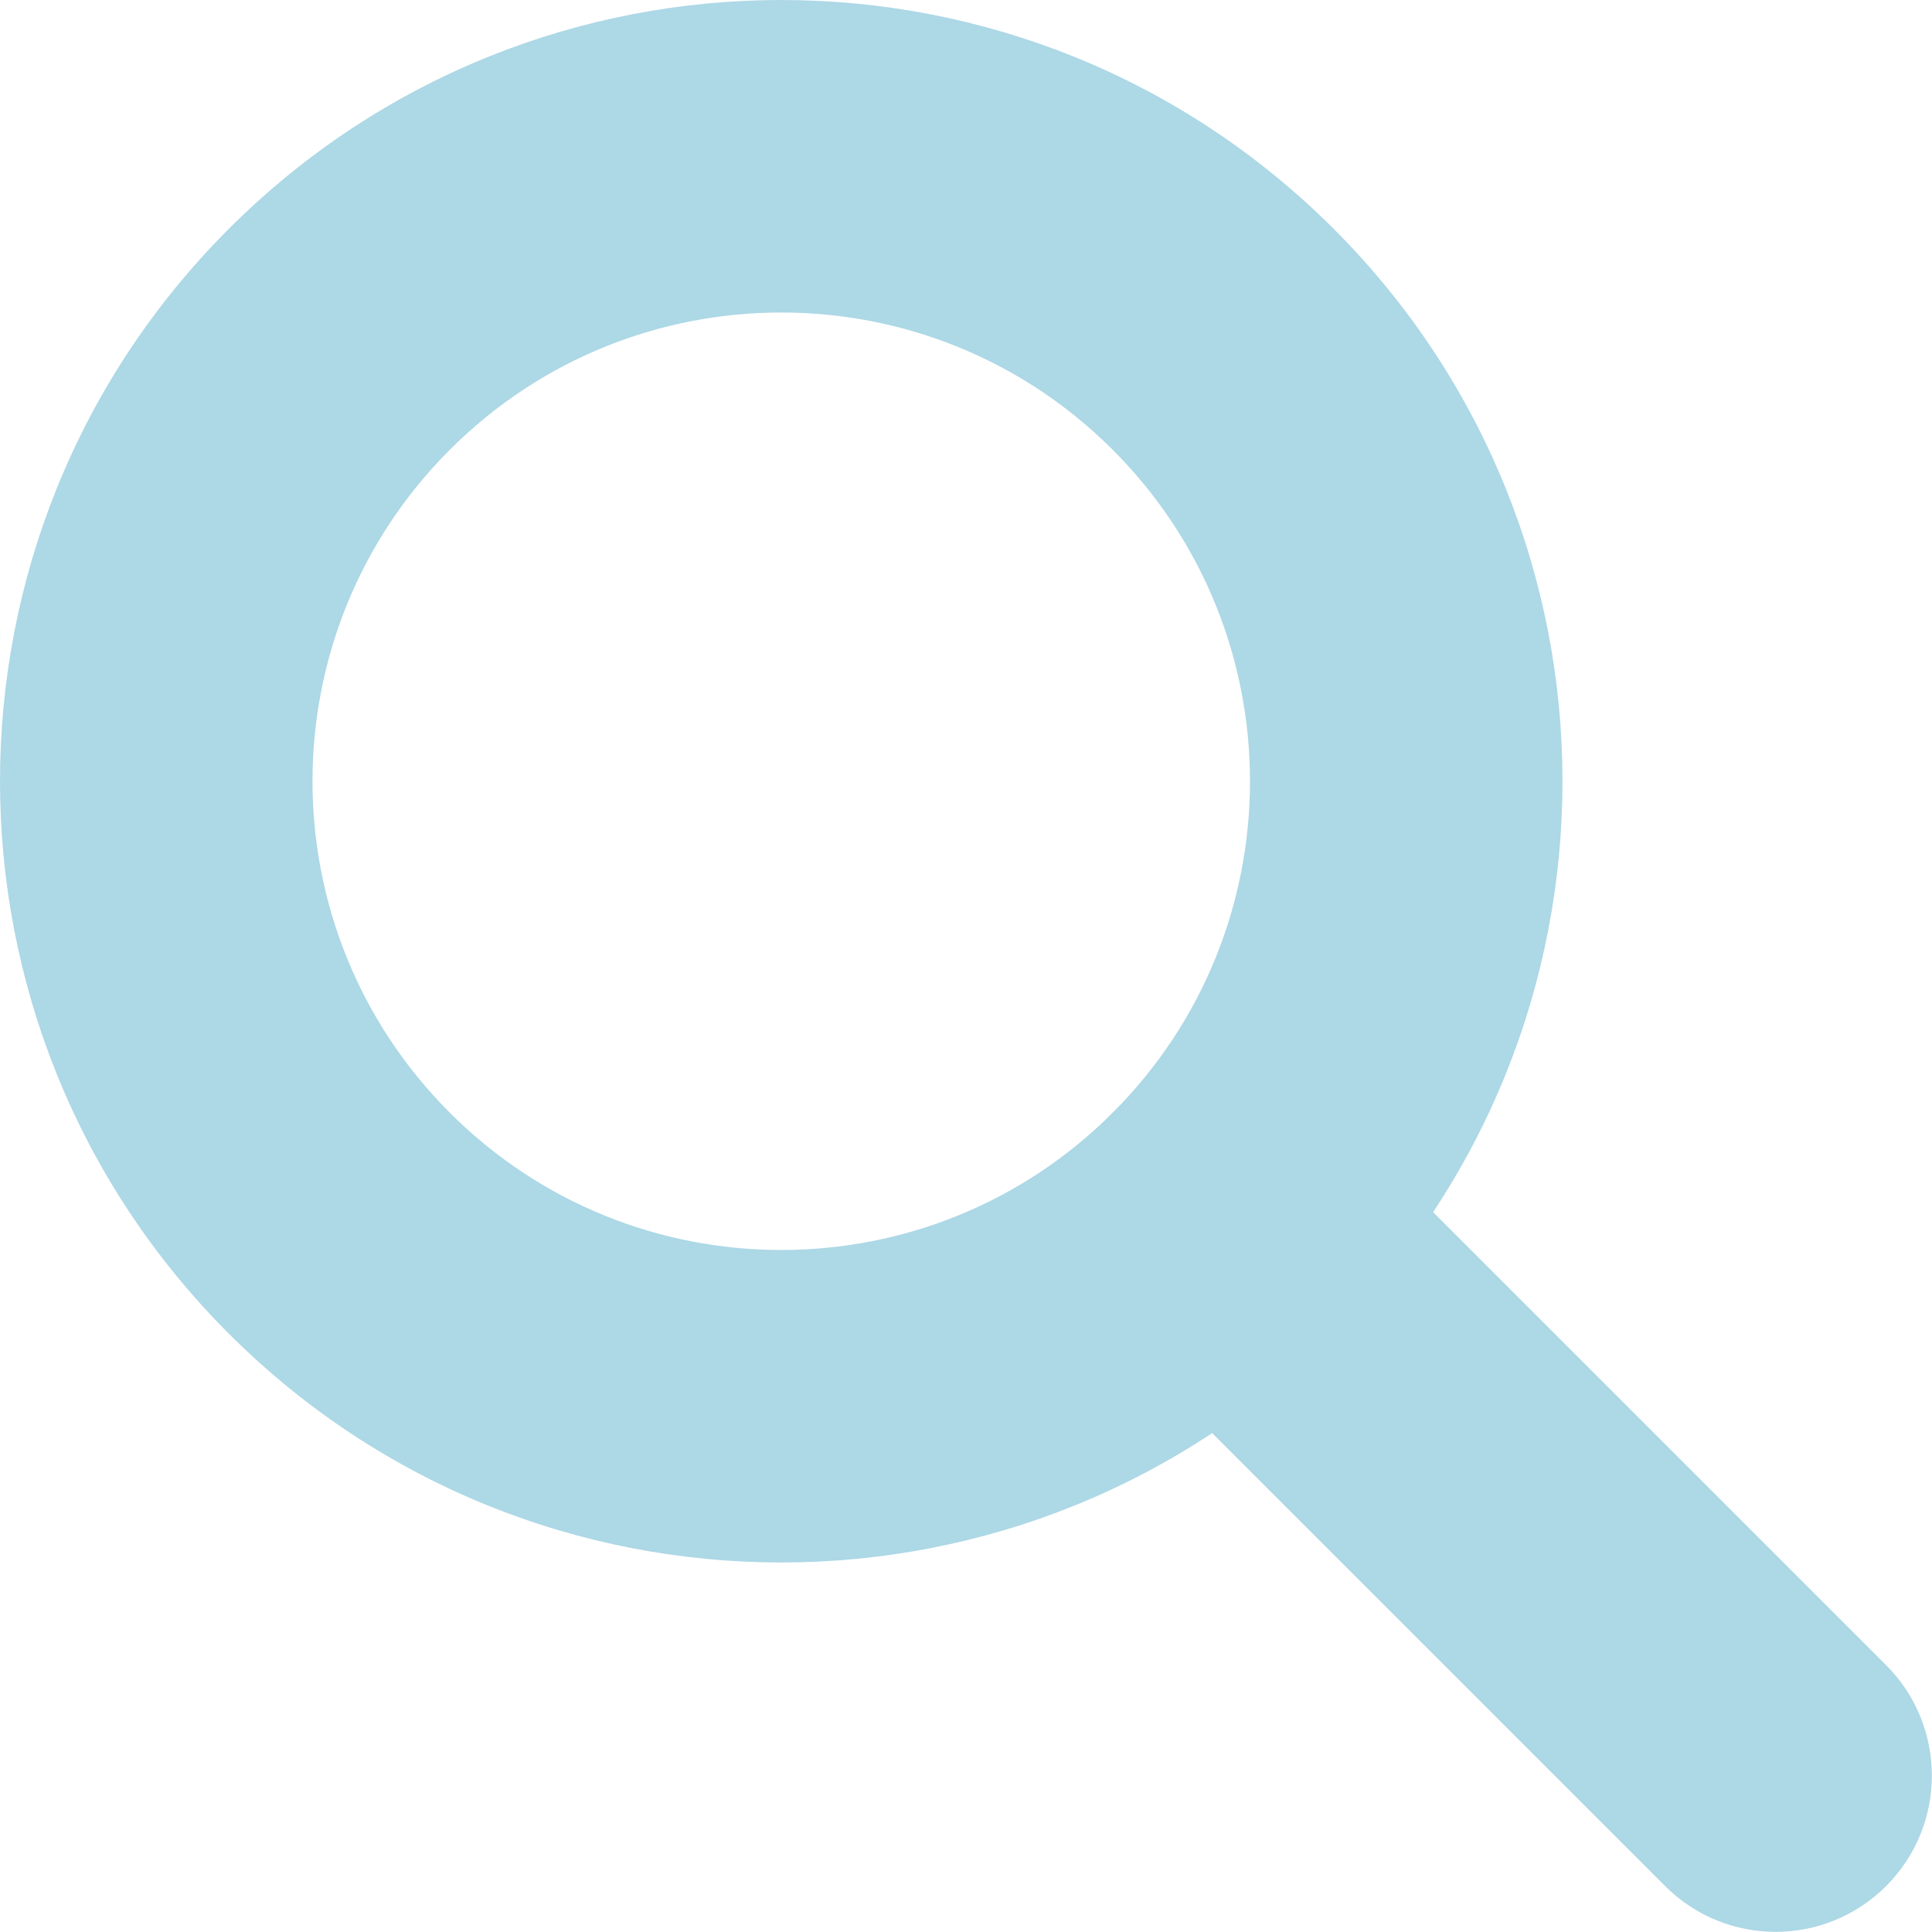
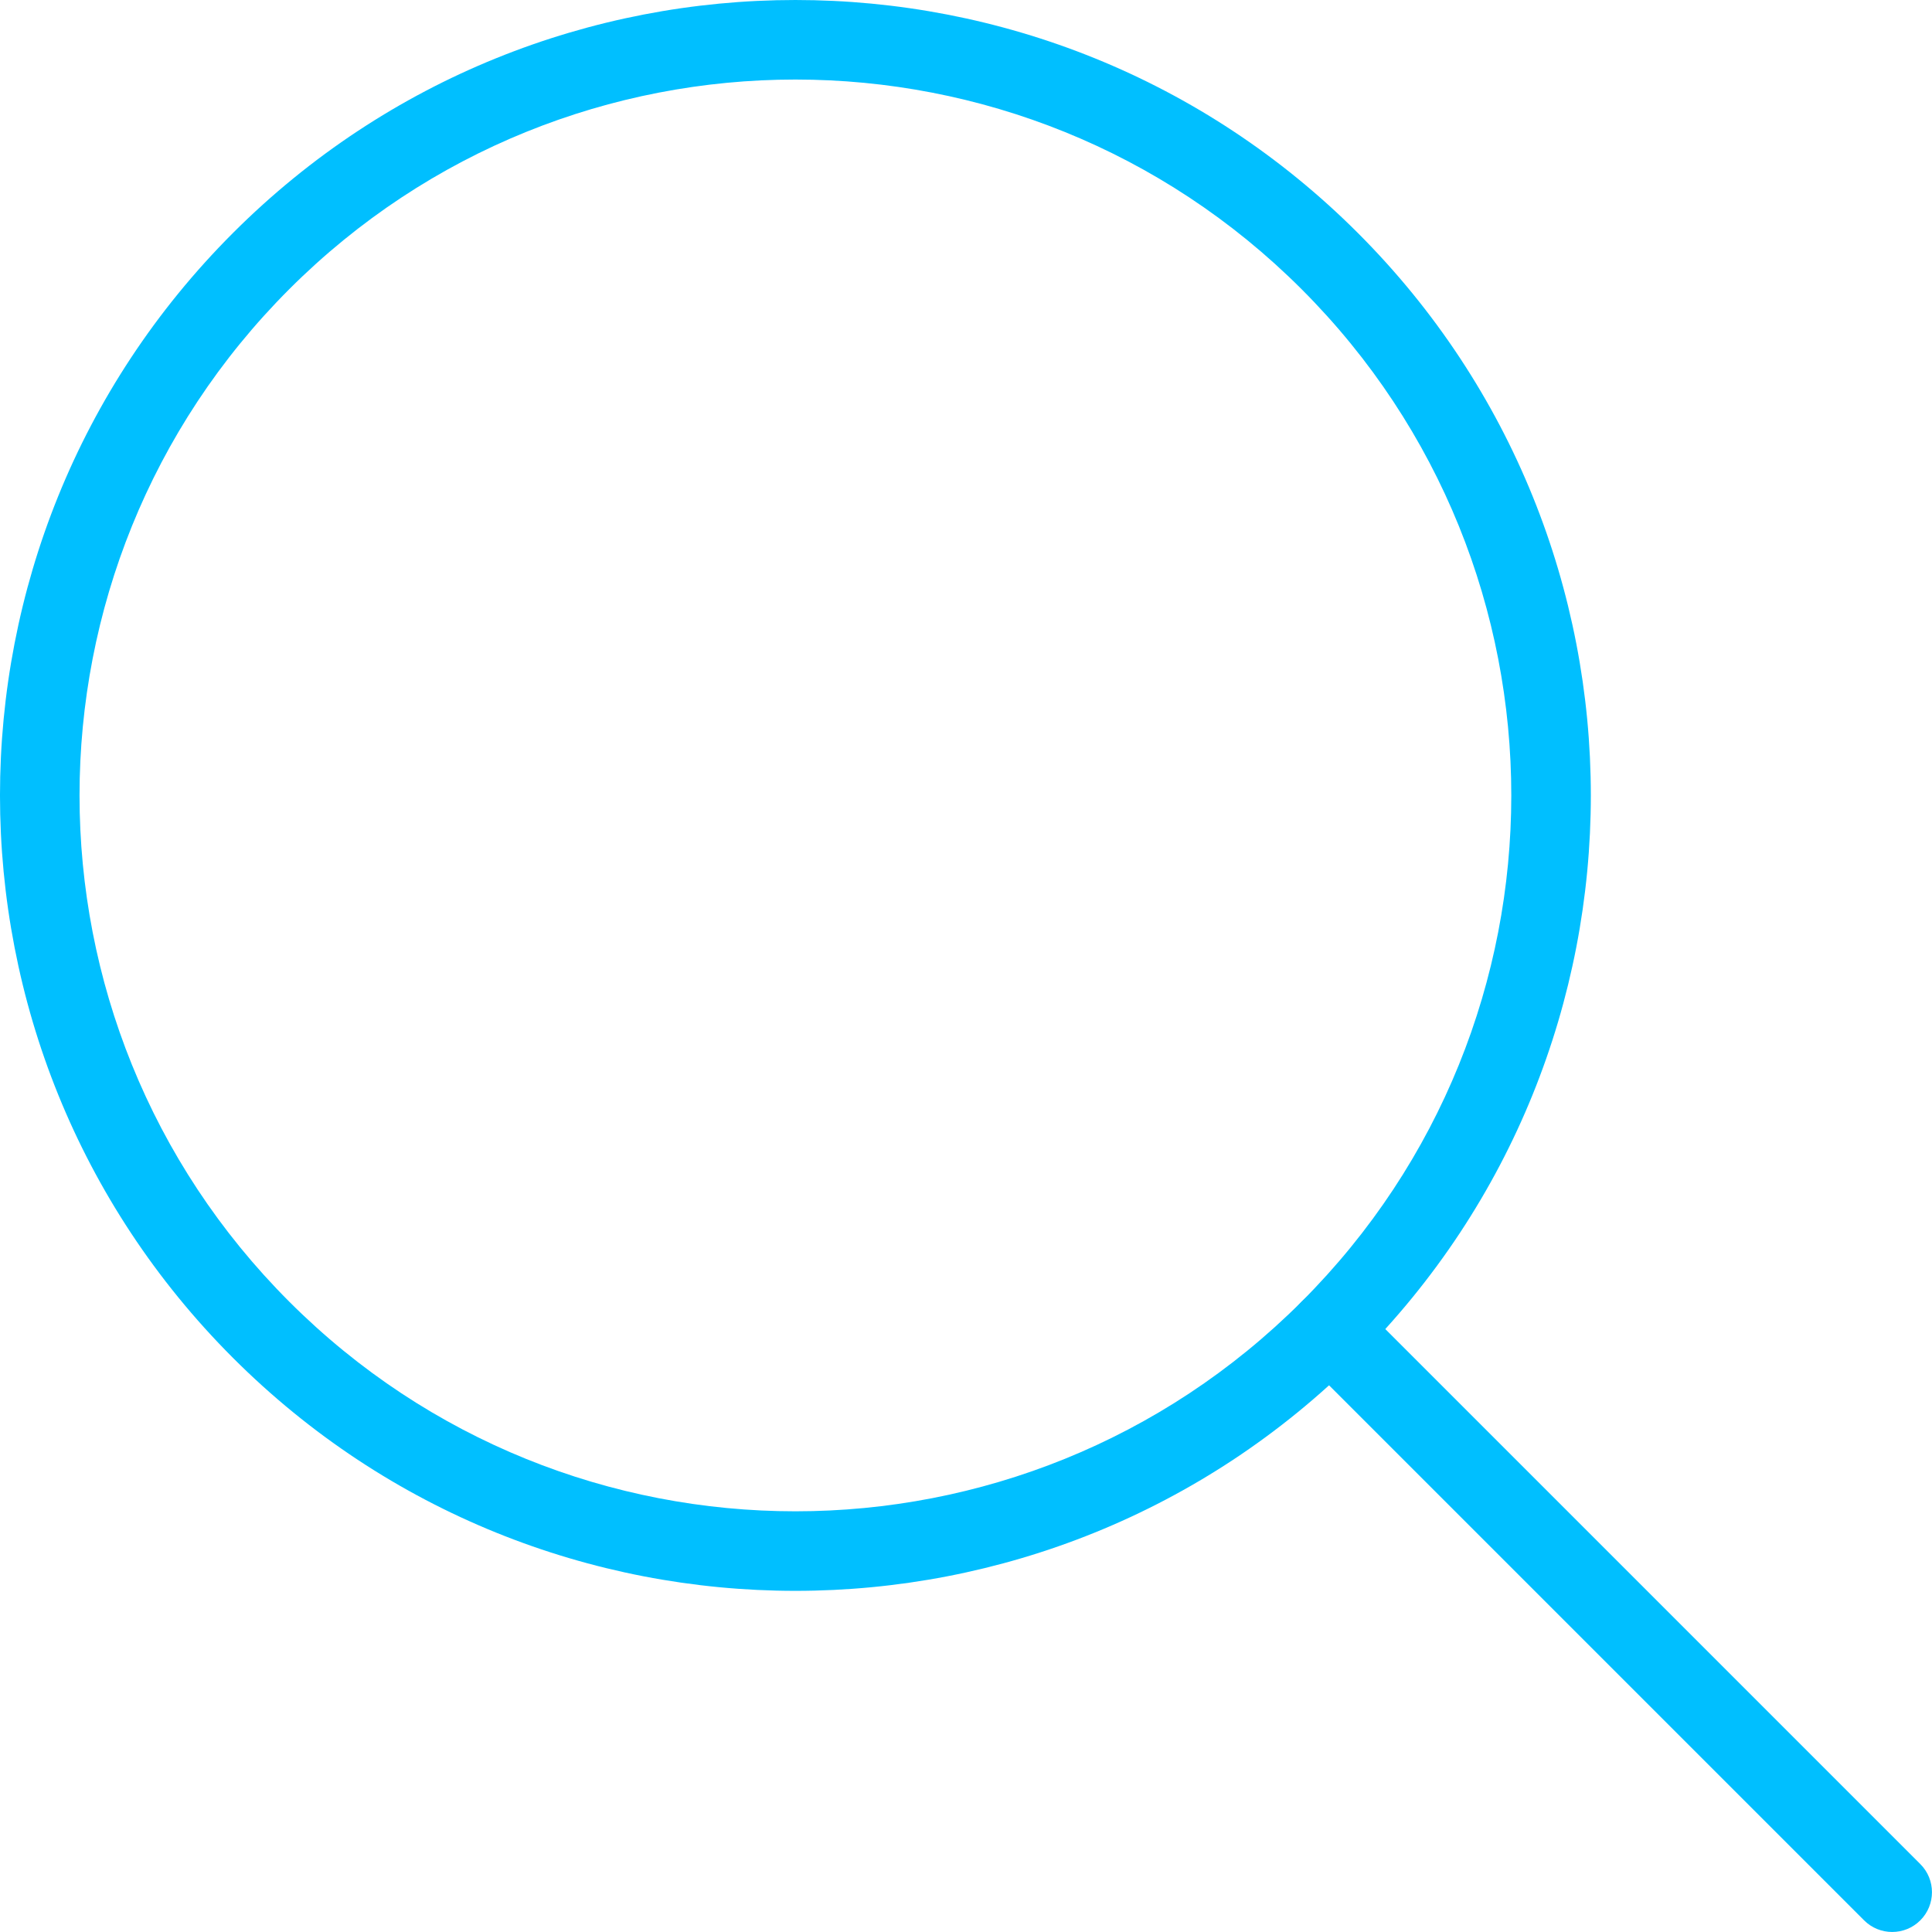
- <svg xmlns="http://www.w3.org/2000/svg" width="123.649" height="123.649" viewBox="0 0 123.649 123.649" id="svg4333" version="1.1">
+ <svg xmlns="http://www.w3.org/2000/svg" width="121.445" height="121.445" viewBox="0 0 121.445 121.445" id="svg4333" version="1.1">
  <defs id="defs4335" />
-   <g id="layer1" transform="translate(-76.469,-885.3868)">
+   <g id="layer1" transform="translate(-214.9398,-898.9904)">
    <g id="g7563" transform="translate(-0.00472811,-38.84198)" style="fill:#add8e6;fill-opacity:1">
      <g id="g7567" transform="translate(-5.853322,2.424523)">
-         <g id="g4137" transform="matrix(0.7071068,-0.7071068,0.7071068,0.7071068,-655.7341,395.8819)">
-           <rect rx="10" ry="10" y="994.482" x="140.005" height="70" width="20" id="rect7548" style="fill:#add8e6;fill-opacity:1;stroke:none;stroke-width:1;stroke-linecap:butt;stroke-miterlimit:4;stroke-dasharray:none;stroke-dashoffset:0;stroke-opacity:1" />
-           <path id="path7546" d="m 150.005,914.482 a 50,50 0 0 0 -50,50 50,50 0 0 0 50,50 50,50 0 0 0 50,-50 50,50 0 0 0 -50,-50 z m 0,20 a 30,30 0 0 1 30,30 30,30 0 0 1 -30,30 30,30 0 0 1 -30,-30 30,30 0 0 1 30,-30 z" style="fill:#add8e6;fill-opacity:1;stroke:none;stroke-width:1;stroke-linecap:butt;stroke-miterlimit:4;stroke-dasharray:none;stroke-dashoffset:0;stroke-opacity:1" />
+         <g id="g4137" transform="translate(5.971035,7.32233)" style="fill:#00bfff;fill-opacity:1" />
+         <g id="g4165">
+           <g id="g4182" transform="matrix(0.7071068,-0.7071068,0.7071068,0.7071068,-624.7961,497.7799)">
+             <rect style="fill:#00bfff;fill-opacity:1;stroke:none;stroke-width:1;stroke-linecap:butt;stroke-miterlimit:4;stroke-dasharray:none;stroke-dashoffset:0;stroke-opacity:1" id="rect4142" width="5" height="55" x="285.975" y="1023.086" ry="2.5" rx="2.5" />
+             <path id="path4138" transform="translate(82.32705,921.8043)" d="m 206.148,6.281 a 50,50 0 0 0 -50,50 50,50 0 0 0 50,50 50,50 0 0 0 50,-50 50,50 0 0 0 -50,-50 z m 0,5 a 45,45 0 0 1 45,45 45,45 0 0 1 -45,45 45,45 0 0 1 -45,-45 45,45 0 0 1 45,-45 z" style="fill:#00bfff;fill-opacity:1;stroke:none;stroke-width:1;stroke-linecap:butt;stroke-miterlimit:4;stroke-dasharray:none;stroke-dashoffset:0;stroke-opacity:1" />
+           </g>
        </g>
      </g>
    </g>
  </g>
</svg>
